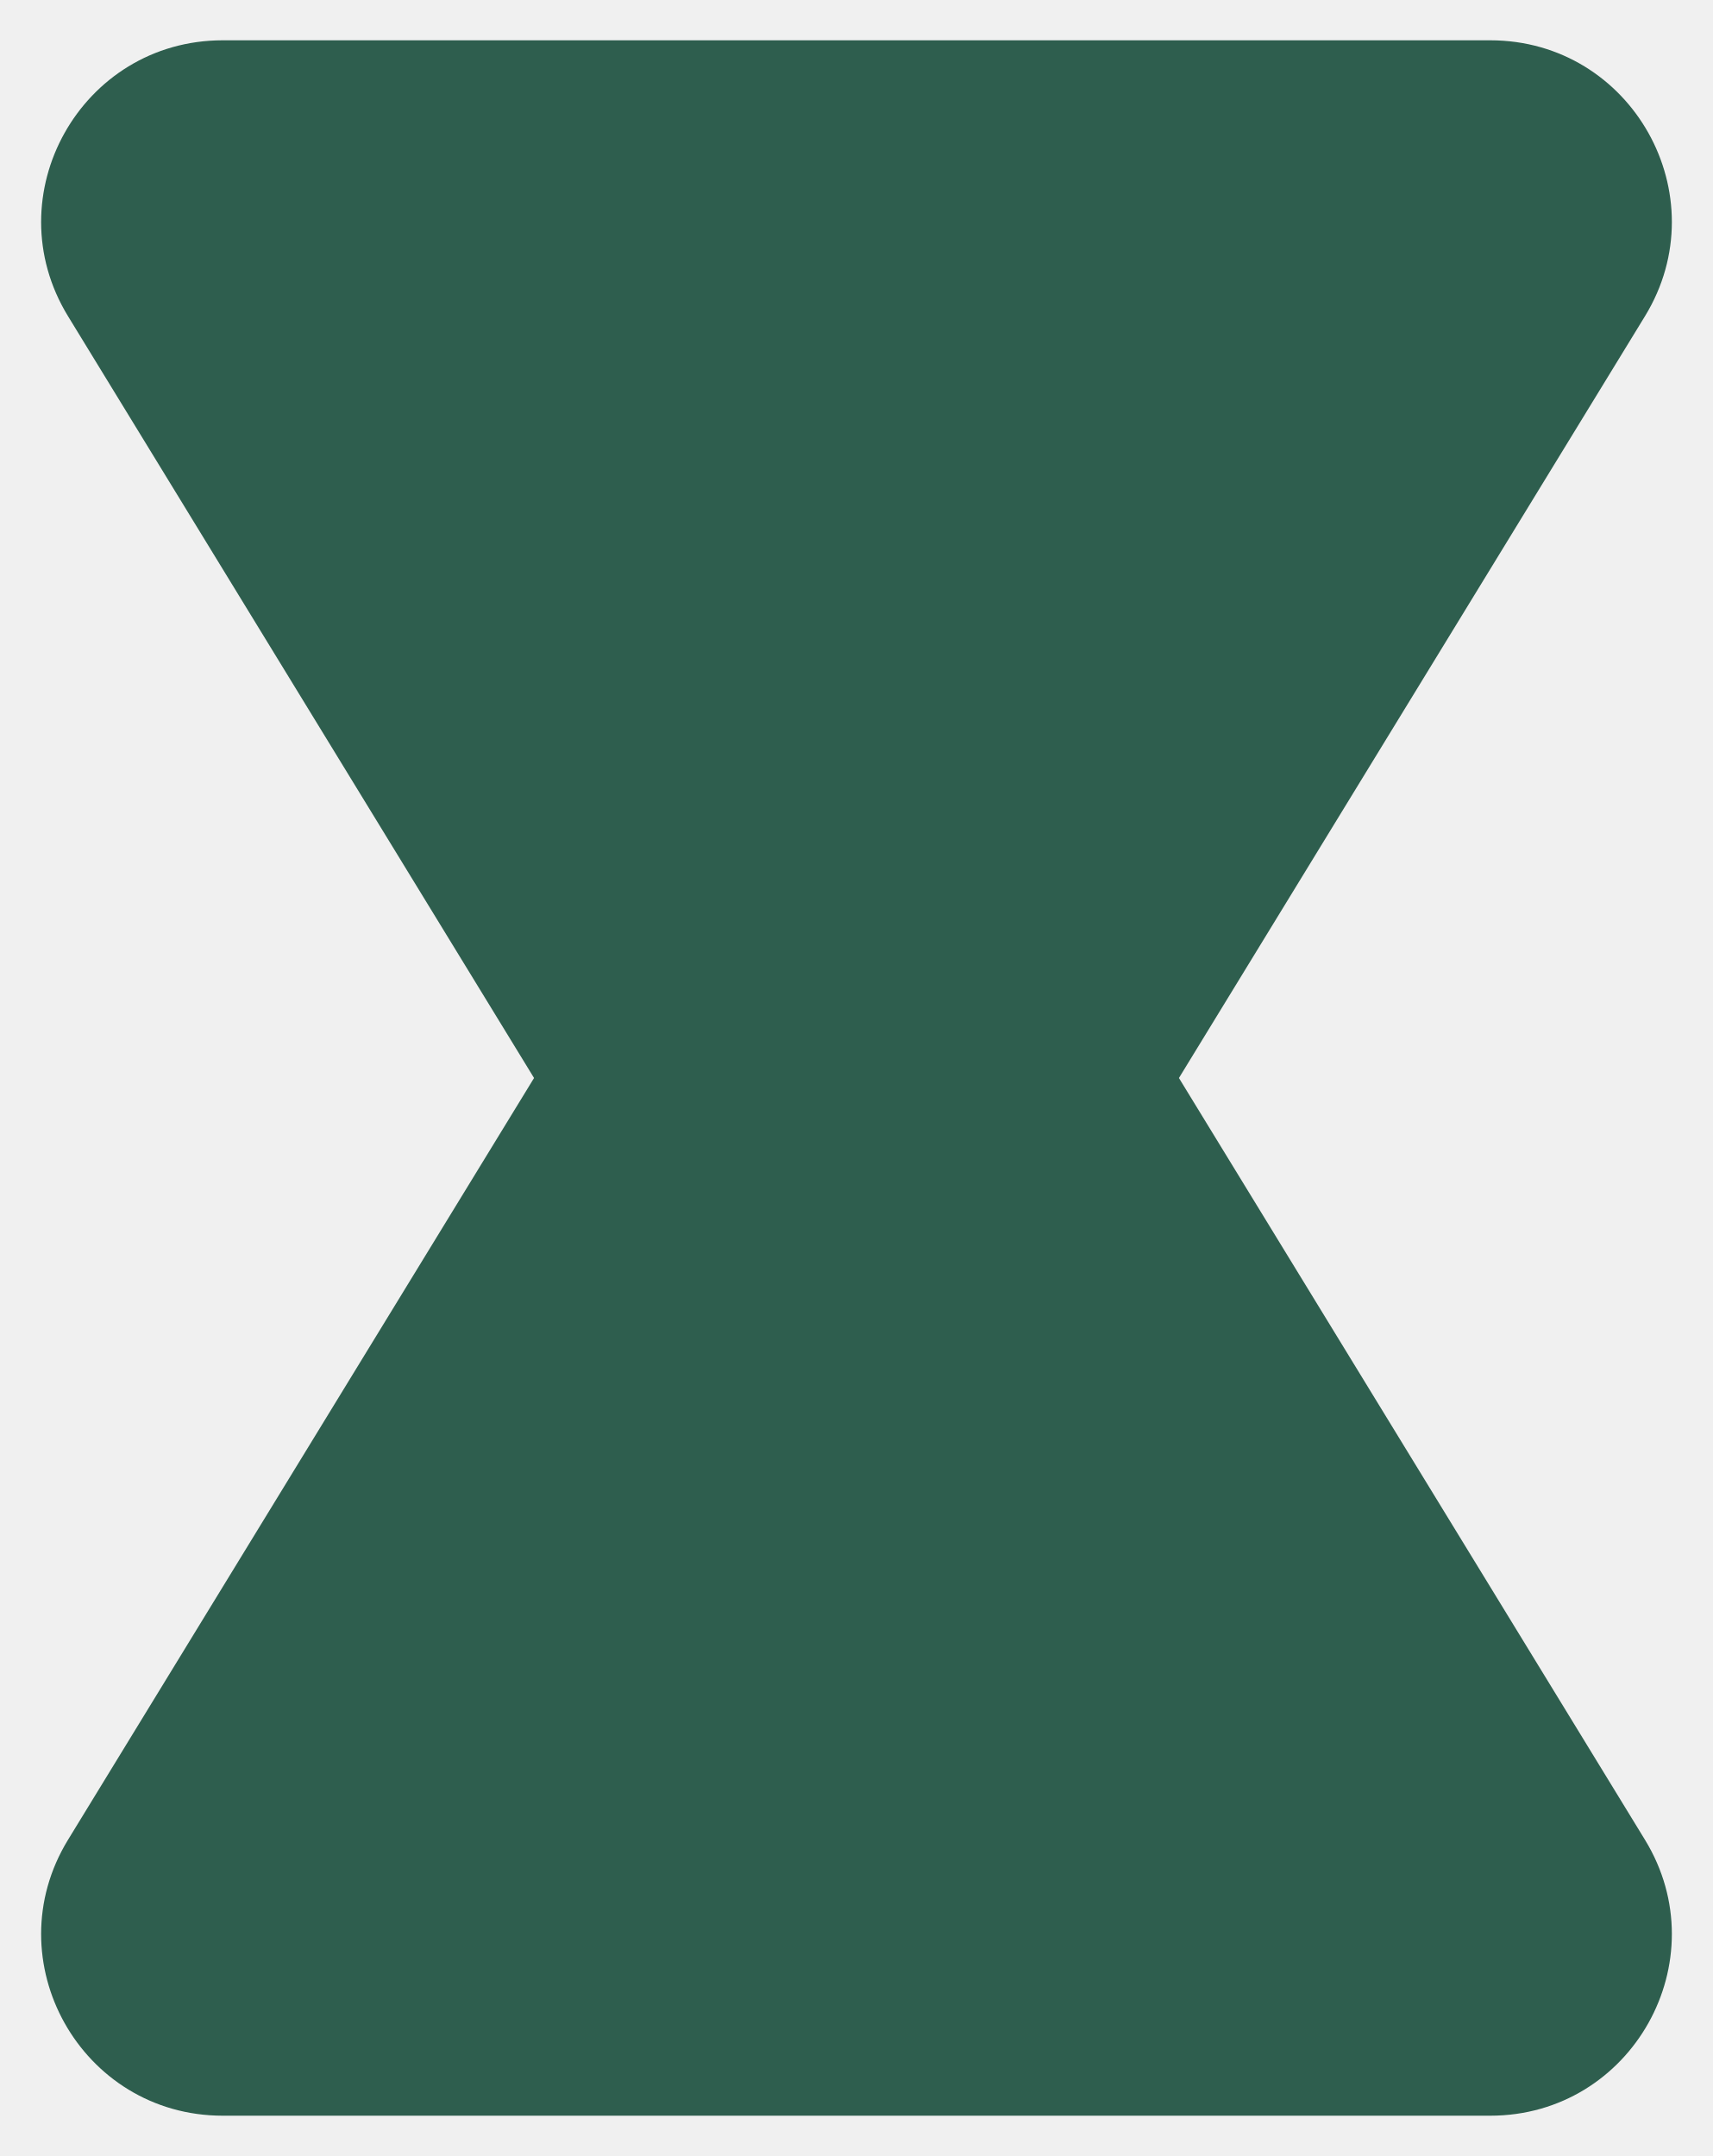
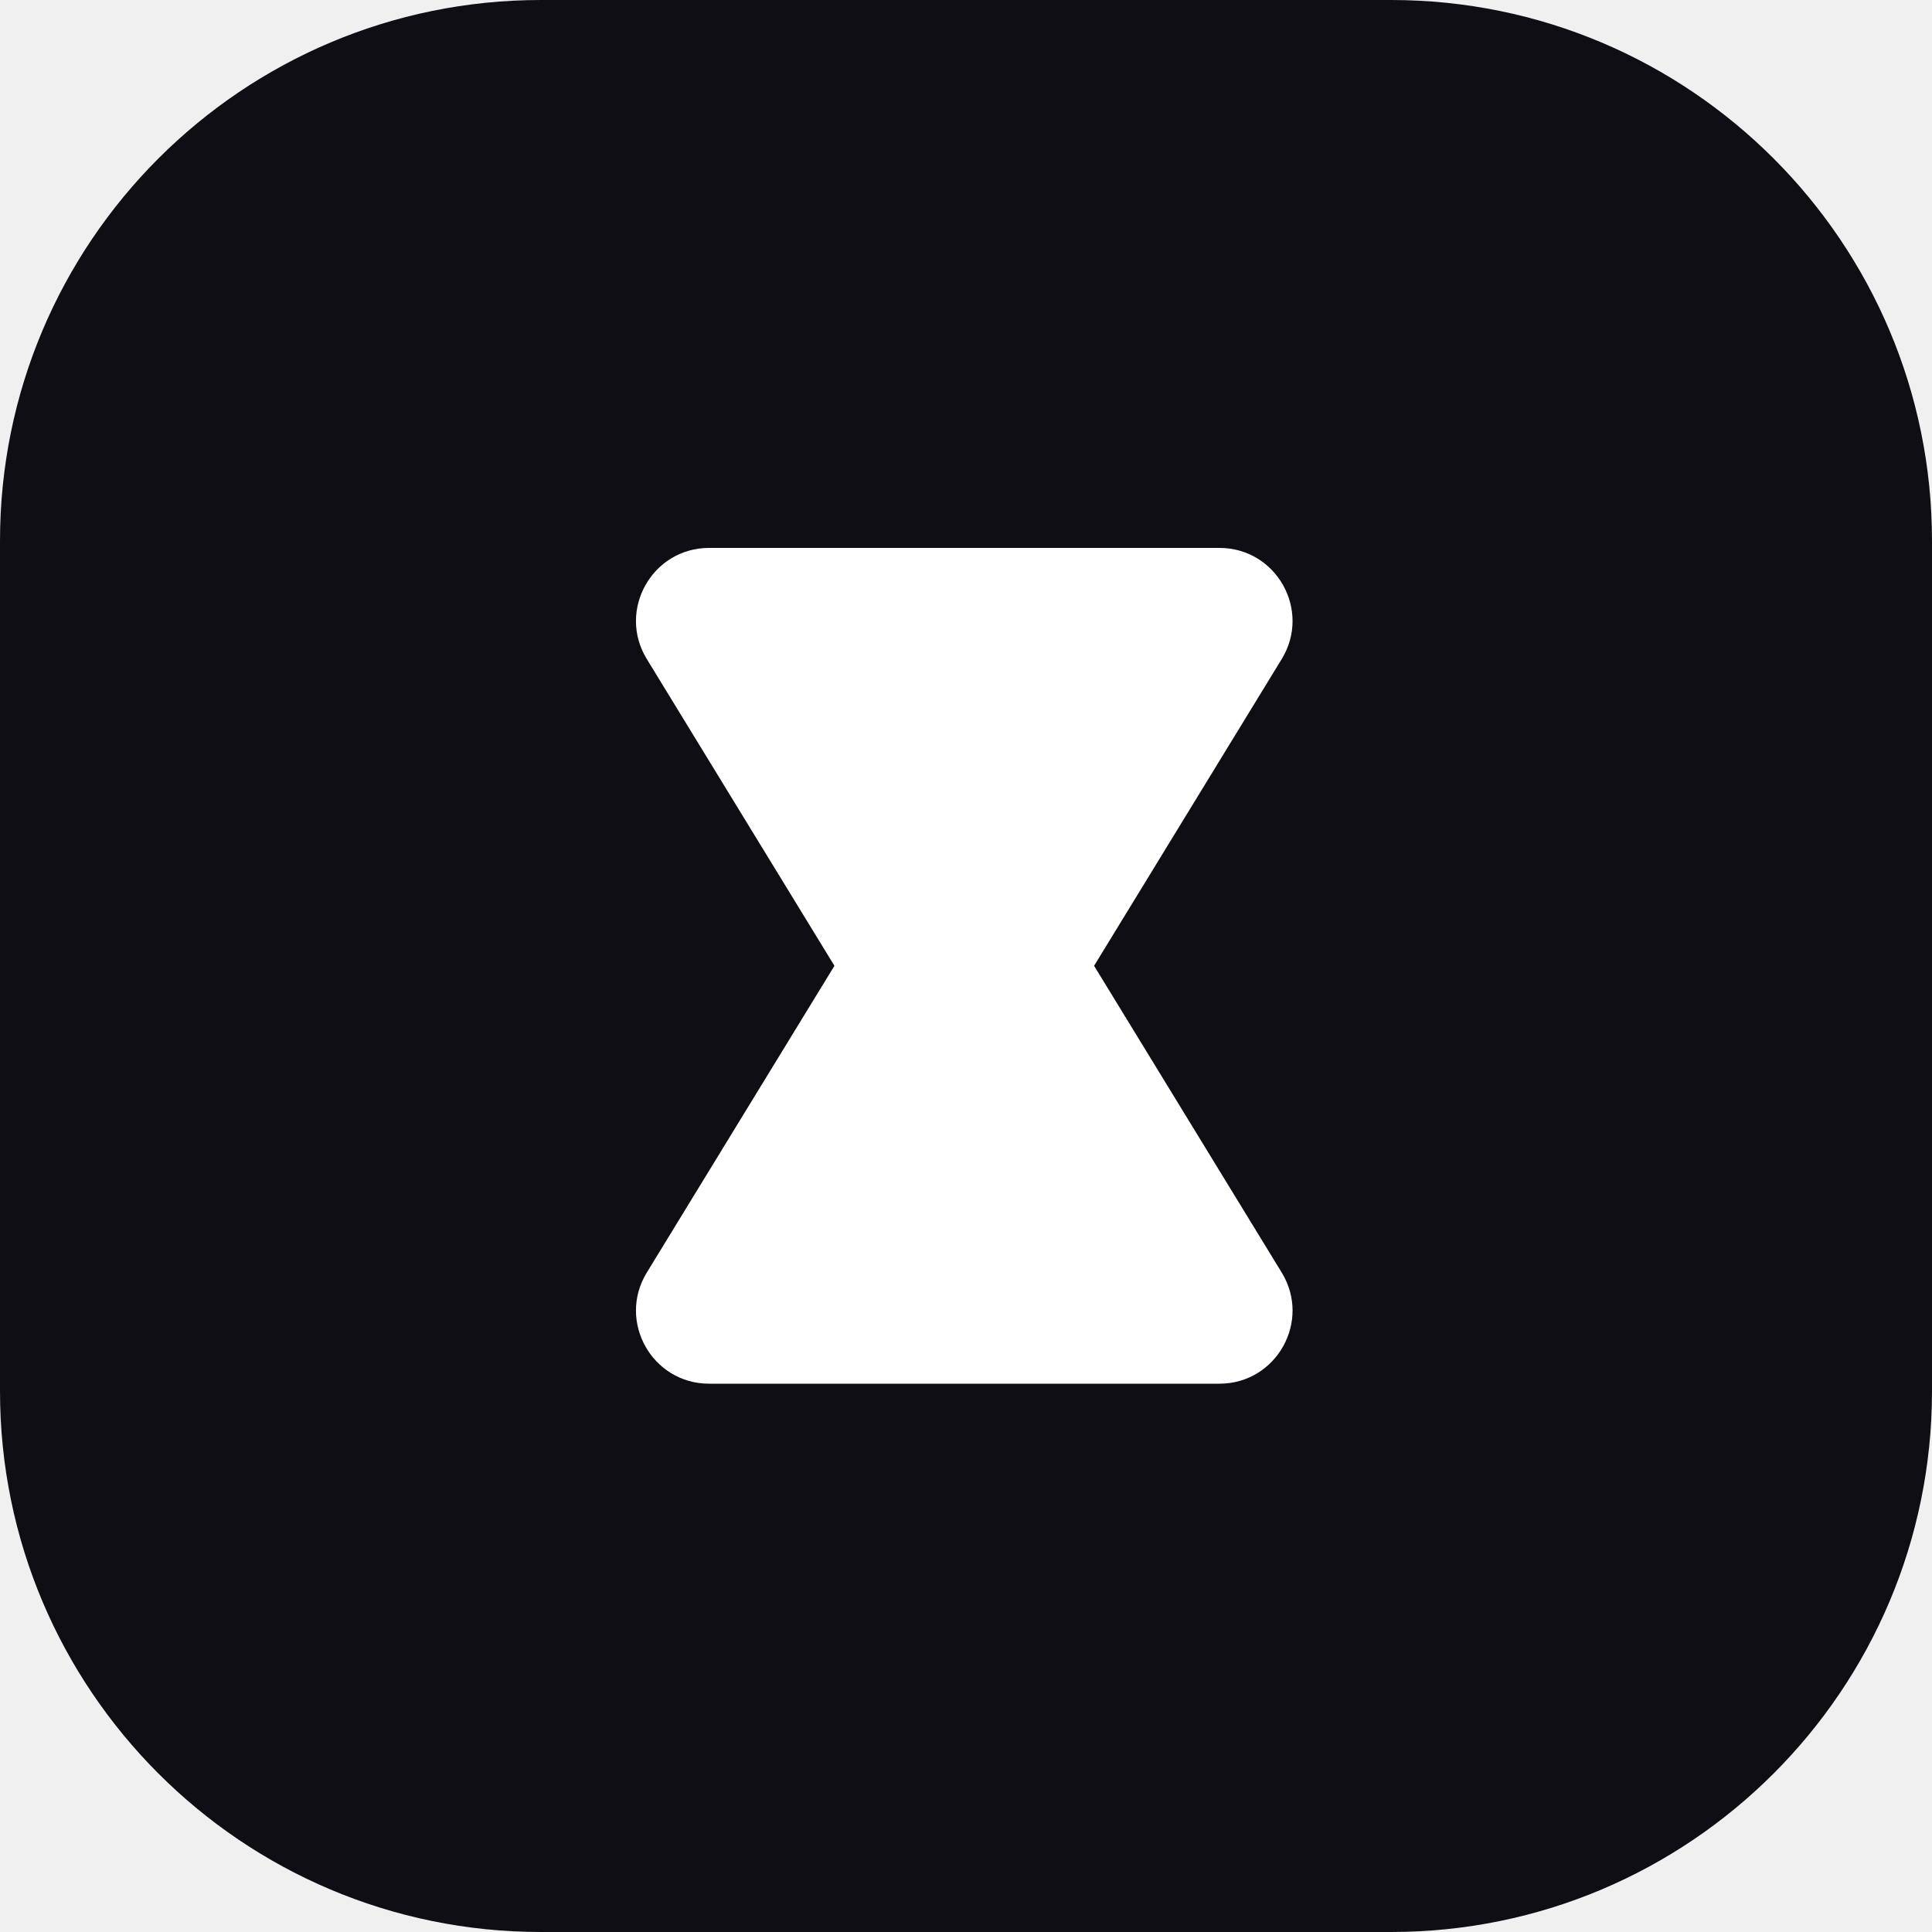
- <svg xmlns="http://www.w3.org/2000/svg" viewBox="28 16 85 107">
-   <path fill="#2E5E4E" d="M101.945 18C108.975 18 113.291 25.699 109.623 31.696L86.5 69.5L109.623 107.304C113.291 113.301 108.975 121 101.945 121L39.055 121C32.025 121 27.709 113.301 31.377 107.304L54.5 69.5L31.377 31.696C27.709 25.699 32.025 18 39.055 18L101.945 18Z" />
+ <svg xmlns="http://www.w3.org/2000/svg" viewBox="0 0 100 100">
+   <rect width="100" height="100" rx="28" fill="#0e0e14" />
+   <g fill="#fff" transform="translate(20.3 20.8) scale(.42)">
+     <path d="M101.945 18C108.975 18 113.291 25.699 109.623 31.696L86.5 69.5L109.623 107.304C113.291 113.301 108.975 121 101.945 121L39.055 121C32.025 121 27.709 113.301 31.377 107.304L54.5 69.5L31.377 31.696C27.709 25.699 32.025 18 39.055 18L101.945 18Z" />
+   </g>
</svg>
